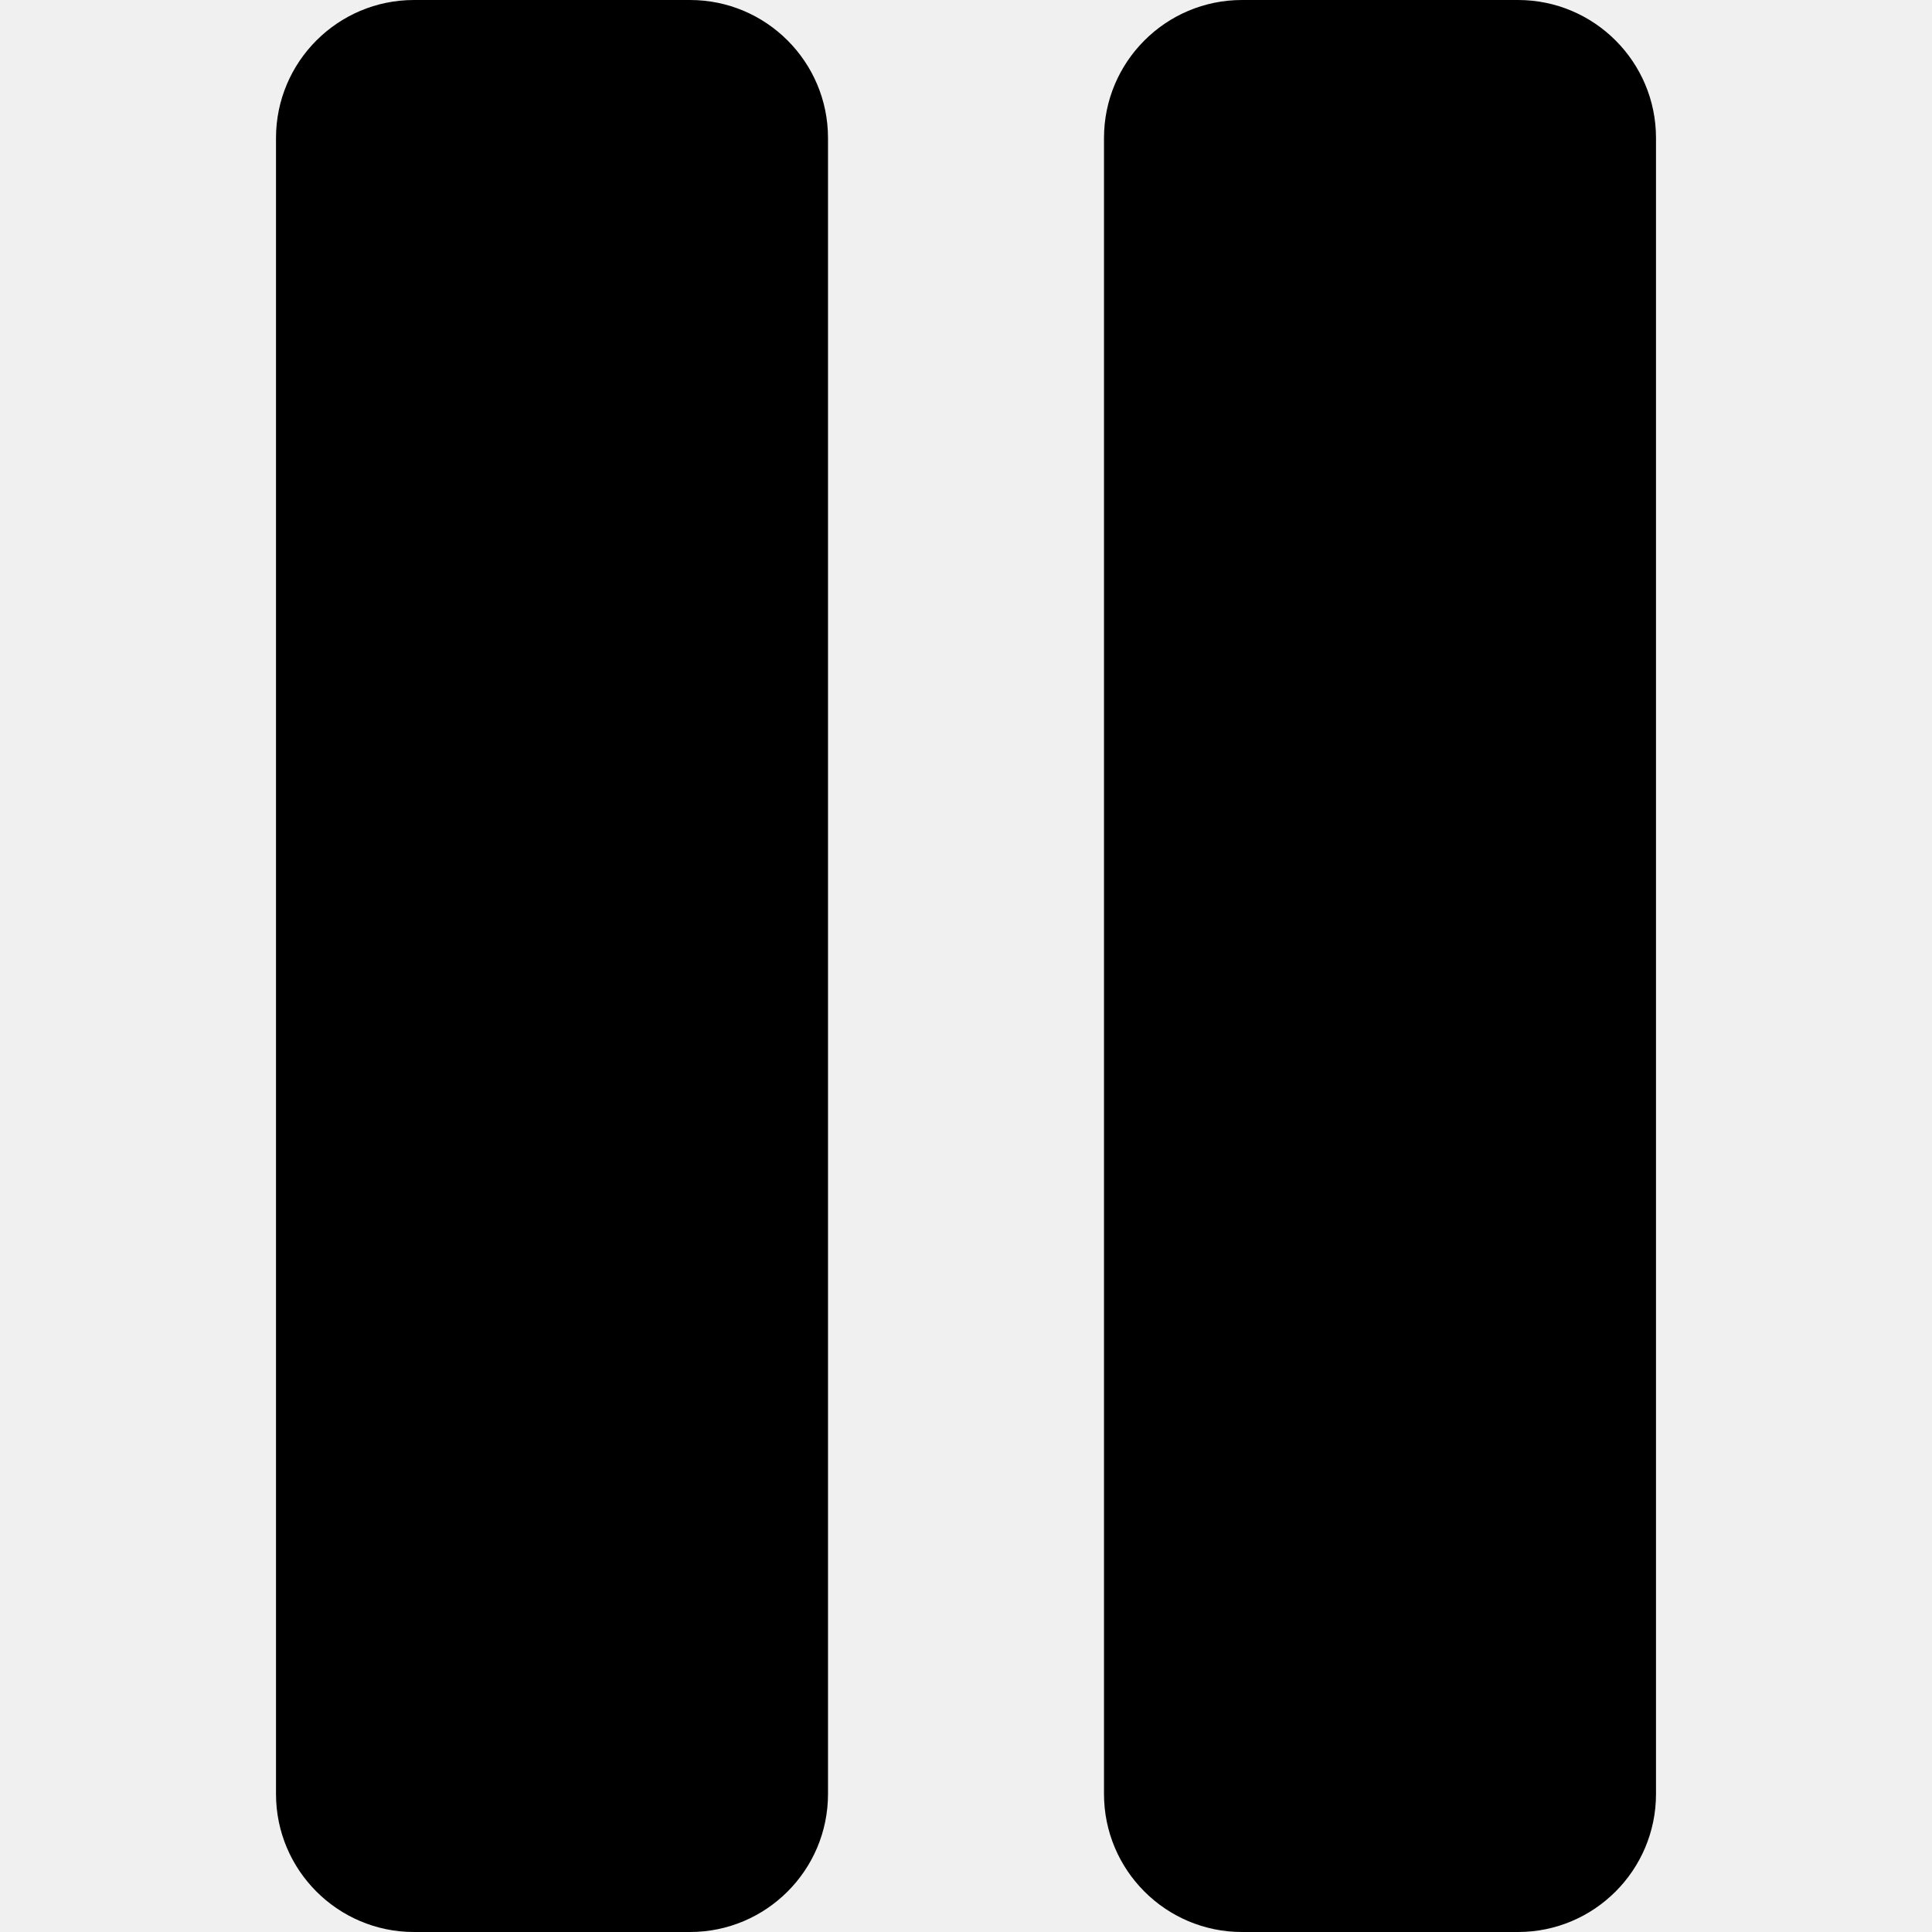
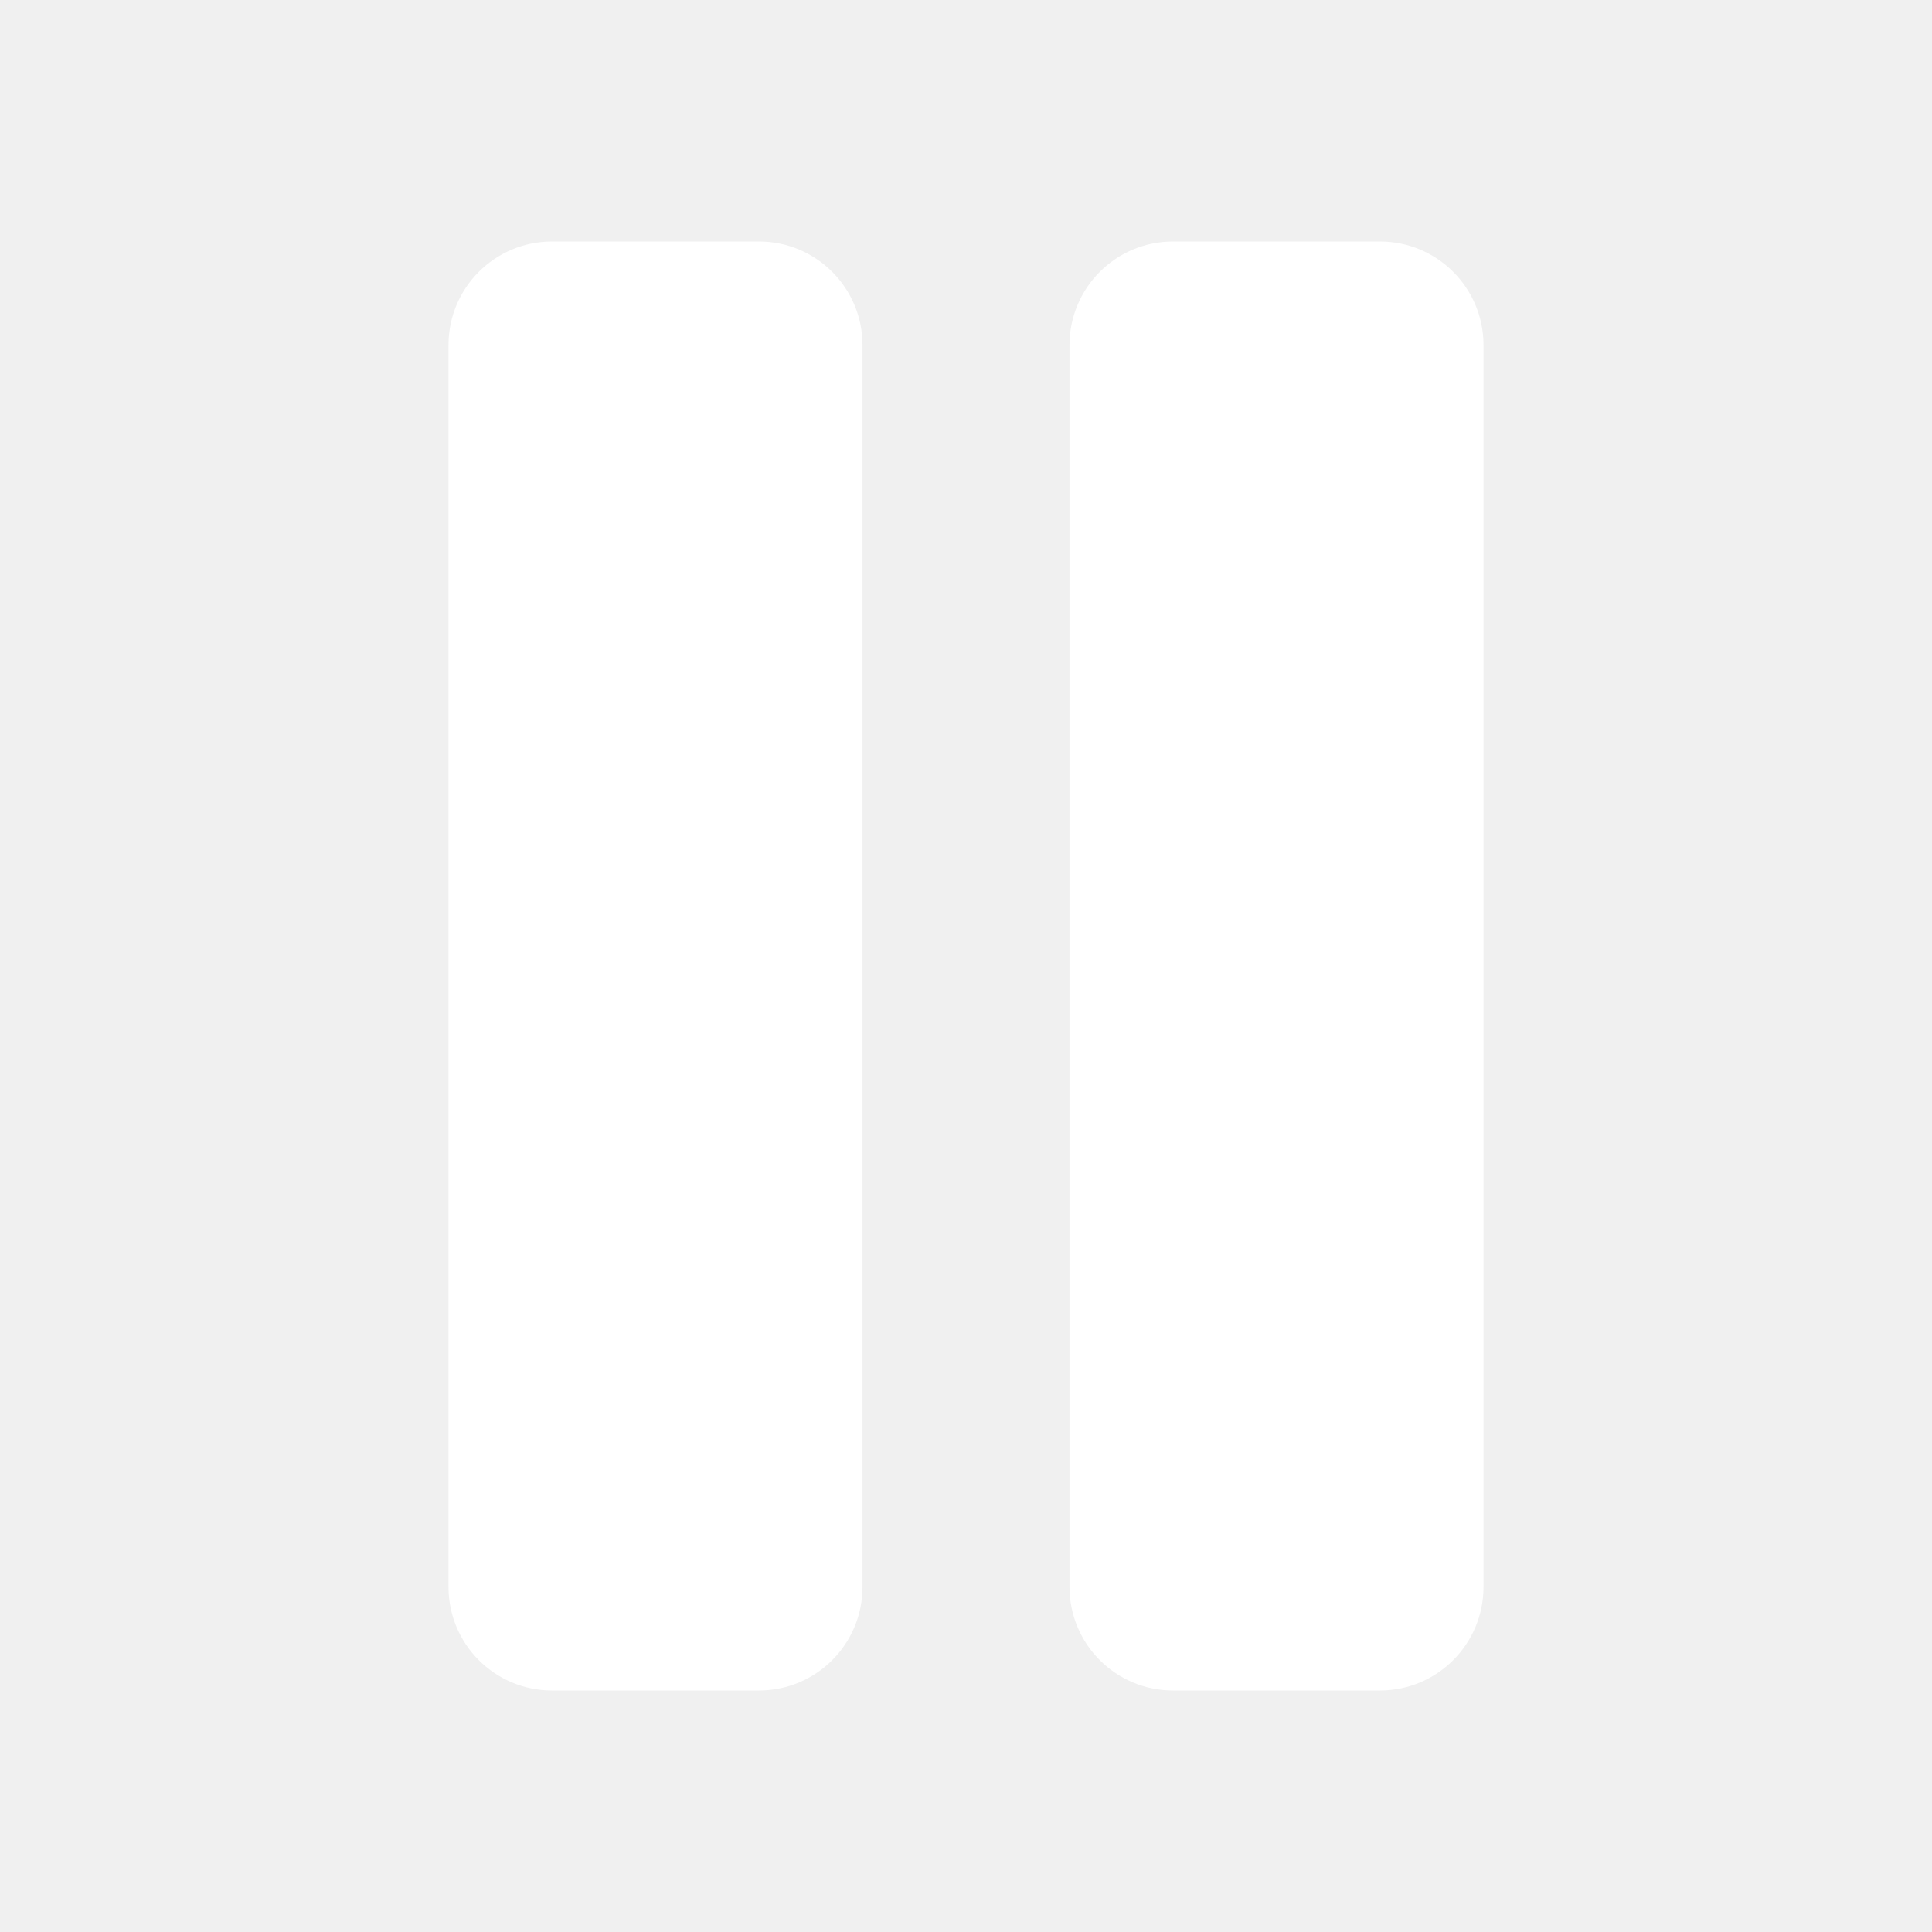
- <svg xmlns="http://www.w3.org/2000/svg" width="800px" height="800px" viewBox="-4 0 28 28" version="1.1">
-   <defs>
+ <svg xmlns="http://www.w3.org/2000/svg" width="1280" height="1280" viewBox="-4 0 28 28" version="1.1" preserveAspectRatio="xMidYMid meet">
+   <g transform="translate(10 14) scale(0.75) translate(-10 -14)">
+     <defs>

</defs>
-   <g id="Page-1" stroke="none" stroke-width="1" fill="none" fill-rule="evenodd">
-     <g id="Icon-Set-Filled" transform="translate(-472, -571)" fill="#000000">
-       <path d="M490,571 L486,571 C484.896,571 484,571.896 484,573 L484,597 C484,598.104 484.896,599 486,599 L490,599 C491.104,599 492,598.104 492,597 L492,573 C492,571.896 491.104,571 490,571 L490,571 Z M478,571 L474,571 C472.896,571 472,571.896 472,573 L472,597 C472,598.104 472.896,599 474,599 L478,599 C479.104,599 480,598.104 480,597 L480,573 C480,571.896 479.104,571 478,571 L478,571 Z" id="pauze">
+     <g id="Page-1" stroke="none" stroke-width="1" fill="none" fill-rule="evenodd">
+       <g id="Icon-Set-Filled" transform="translate(-472, -571)" fill="#ffffff">
+         <path d="M490,571 L486,571 C484.896,571 484,571.896 484,573 L484,597 C484,598.104 484.896,599 486,599 L490,599 C491.104,599 492,598.104 492,597 L492,573 C492,571.896 491.104,571 490,571 L490,571 Z M478,571 L474,571 C472.896,571 472,571.896 472,573 L472,597 C472,598.104 472.896,599 474,599 L478,599 C479.104,599 480,598.104 480,597 L480,573 C480,571.896 479.104,571 478,571 L478,571 Z" id="pauze" fill="#ffffff">

</path>
+       </g>
    </g>
  </g>
</svg>
